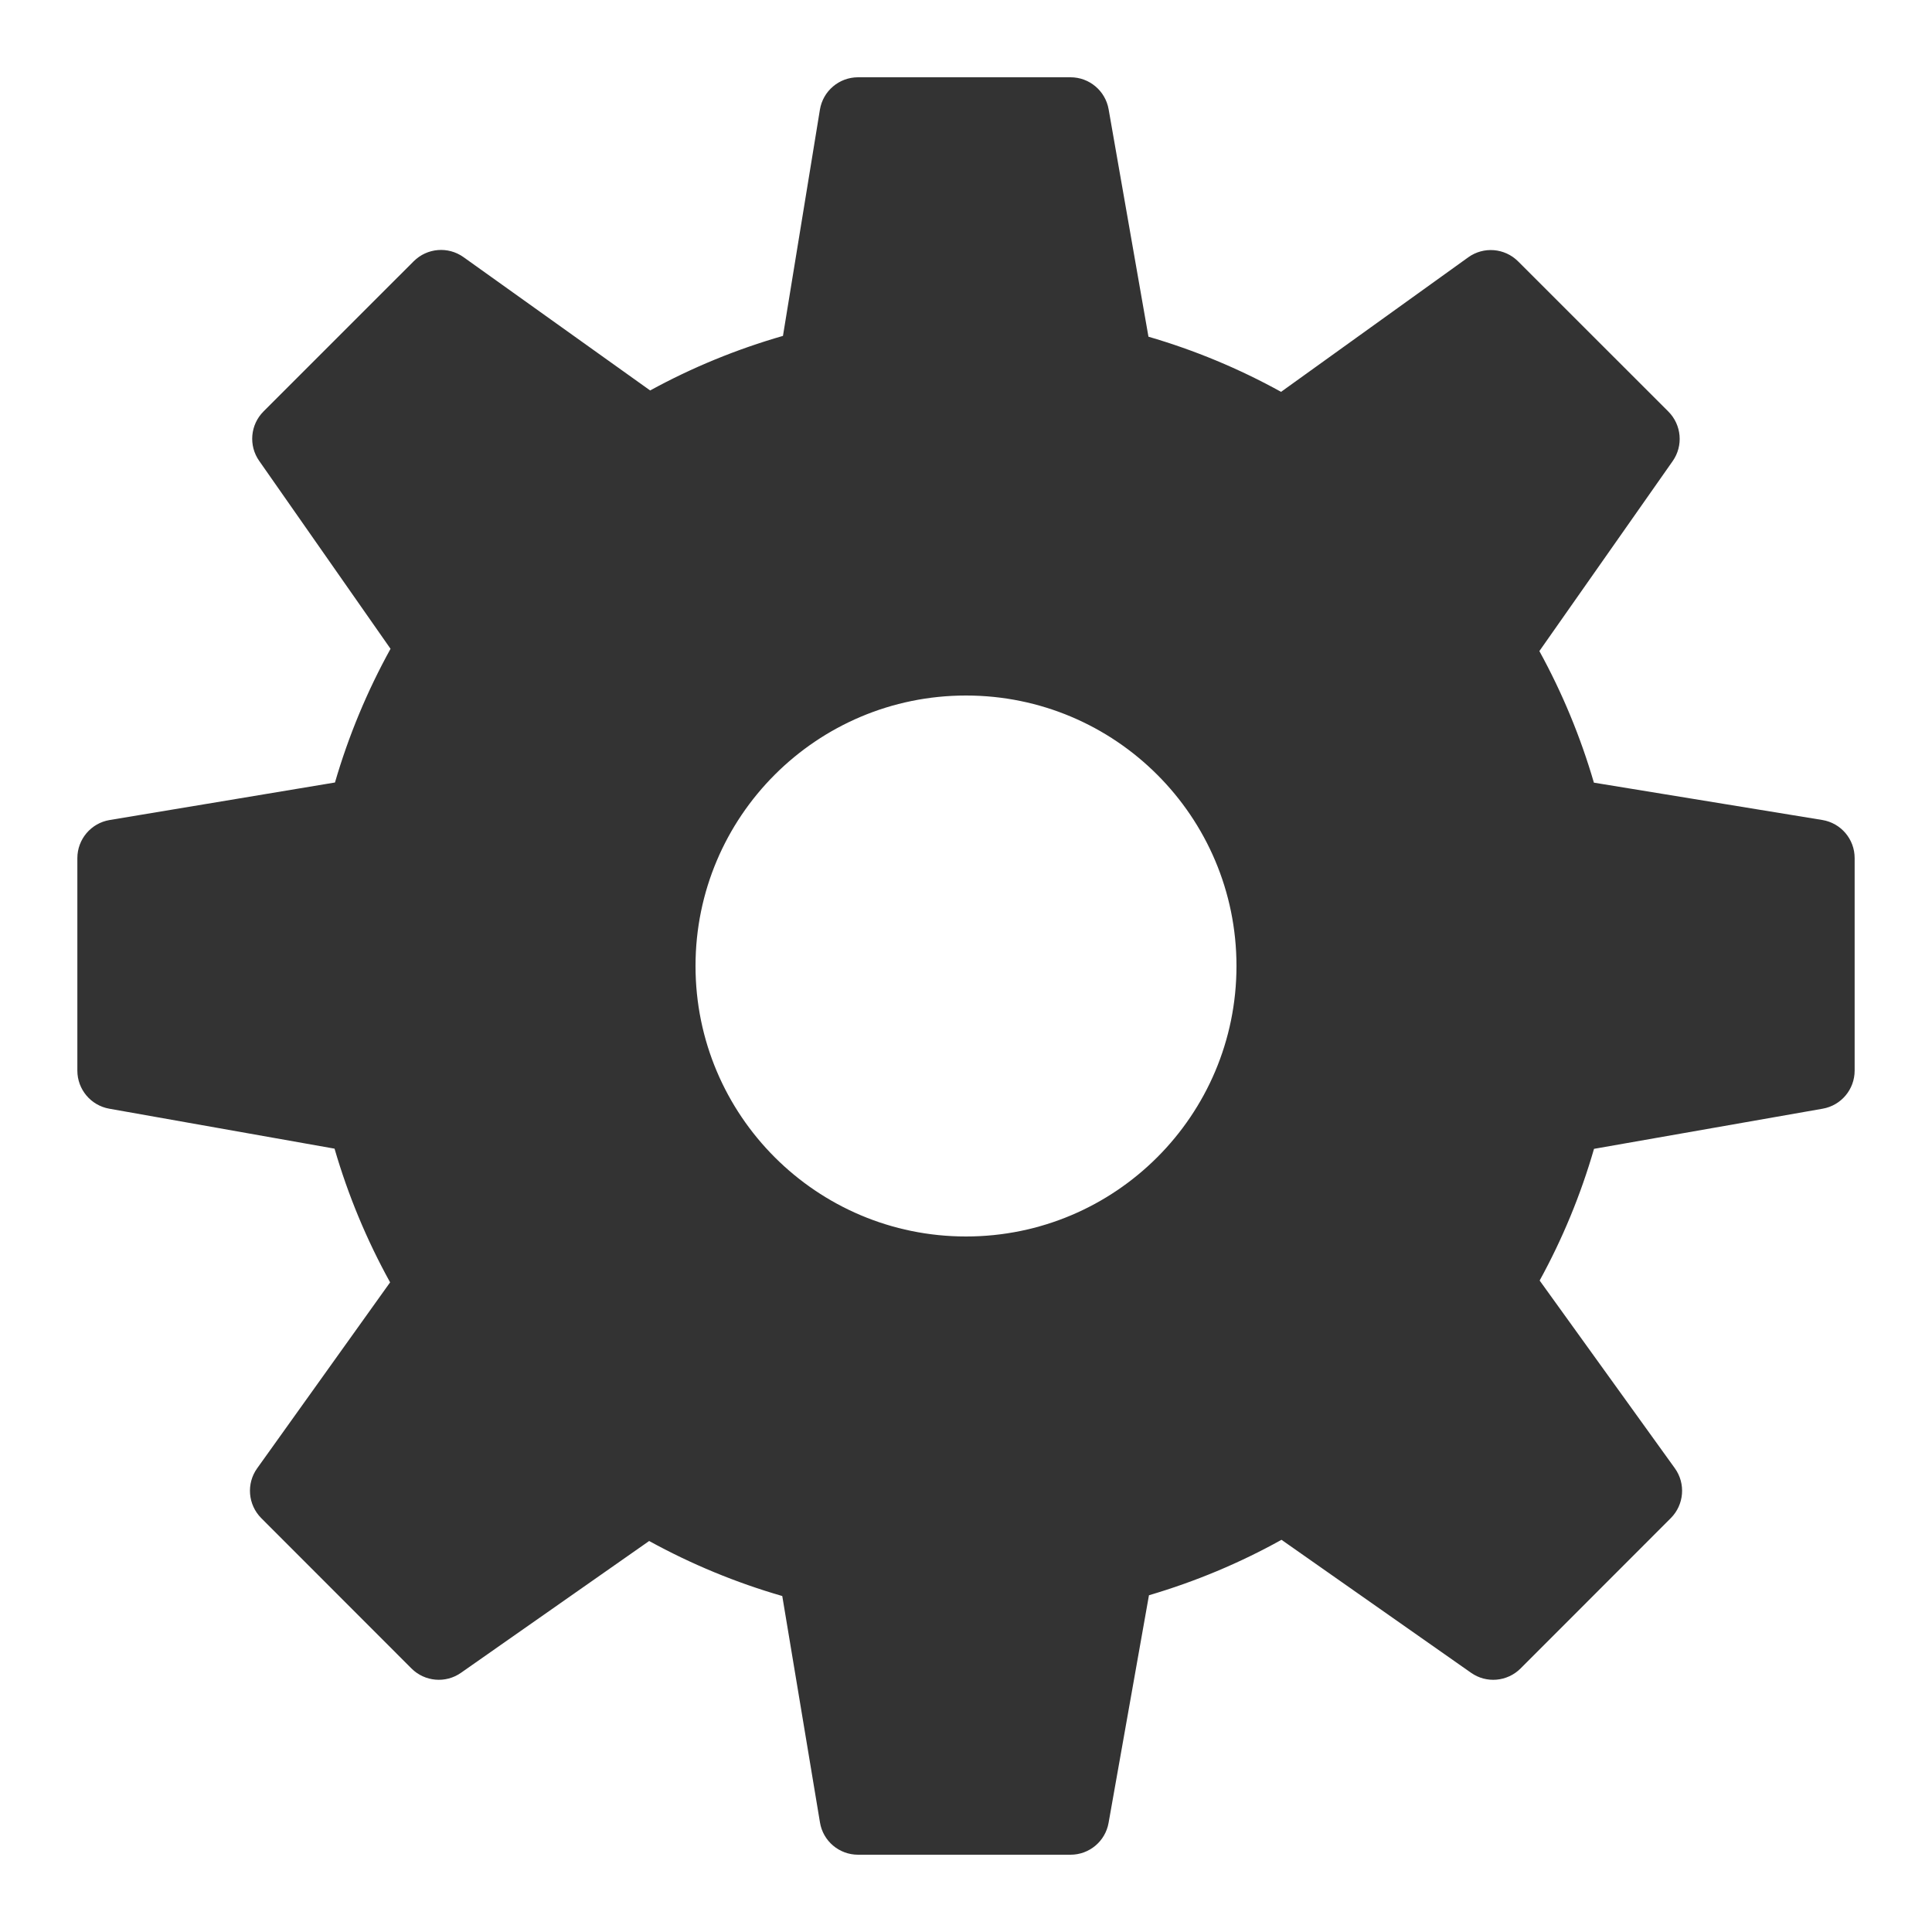
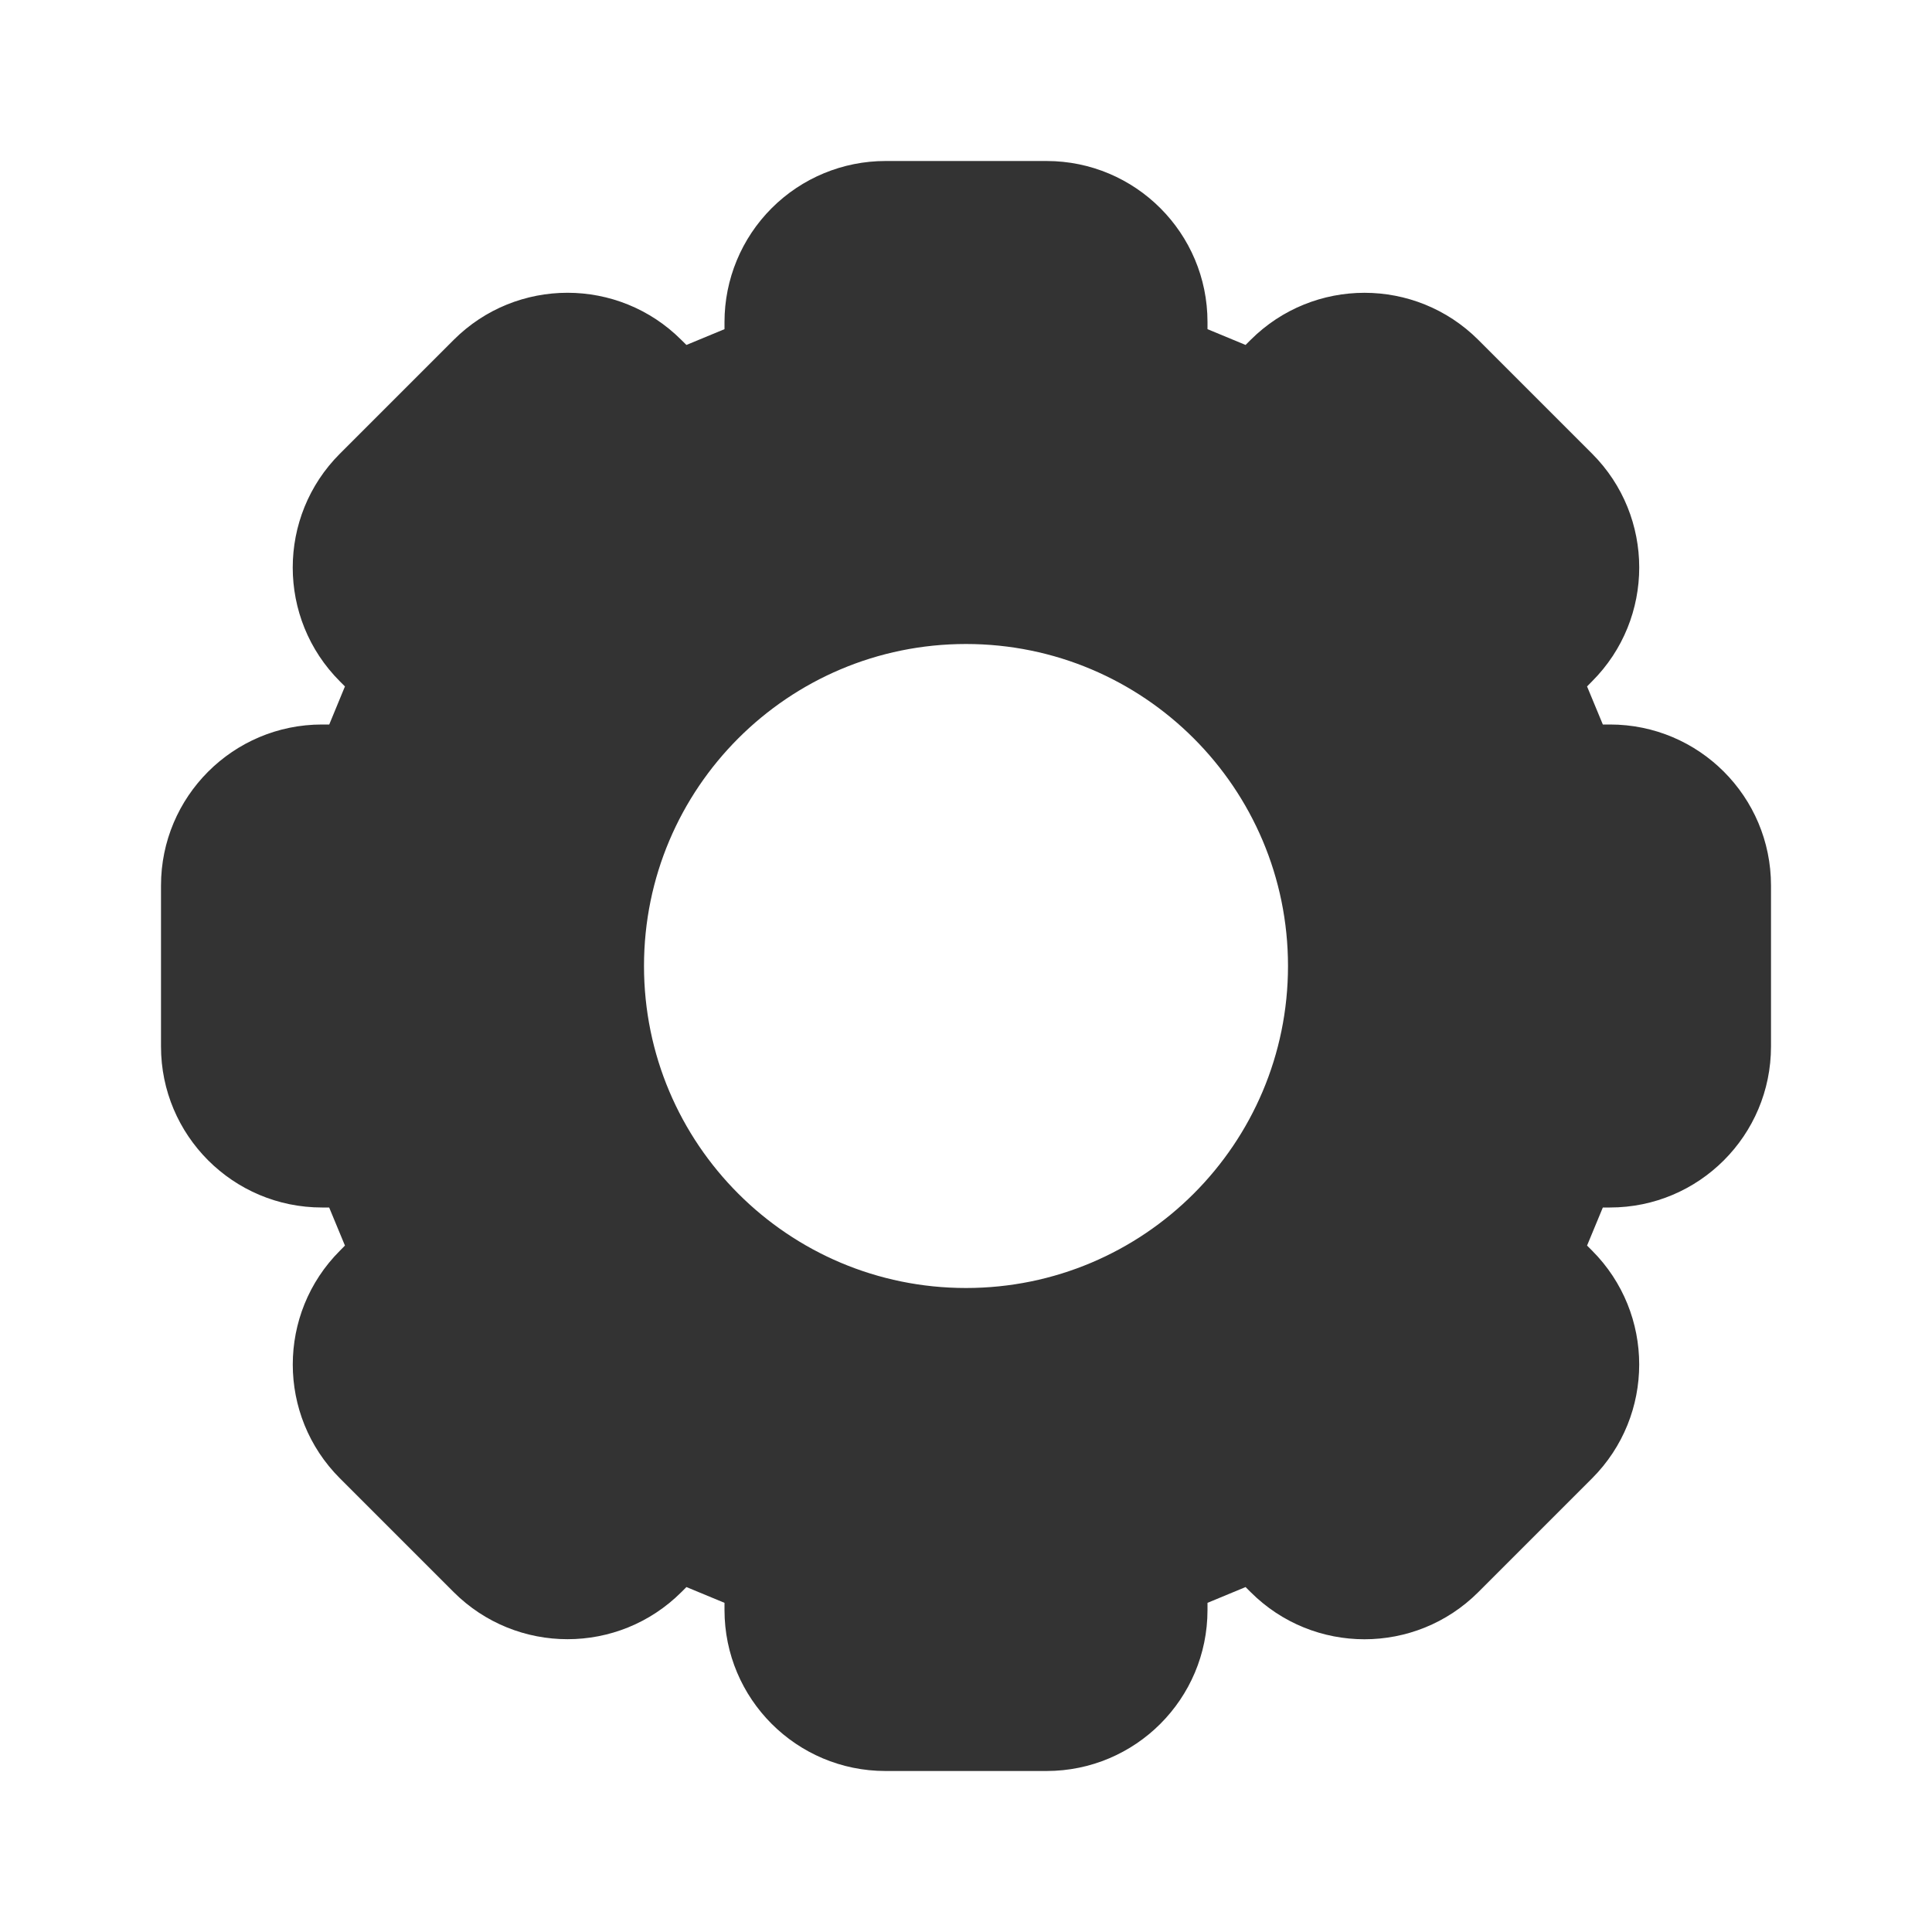
- <svg xmlns="http://www.w3.org/2000/svg" viewBox="0,0,256,256" width="100px" height="100px">
-   <g fill="#333333" fill-rule="nonzero" stroke="none" stroke-width="1" stroke-linecap="butt" stroke-linejoin="miter" stroke-miterlimit="10" stroke-dasharray="" stroke-dashoffset="0" font-family="none" font-weight="none" font-size="none" text-anchor="none" style="mix-blend-mode: normal">
-     <g transform="scale(5.12,5.12)">
-       <path d="M47.16,21.221l-5.91,-0.966c-0.346,-1.186 -0.819,-2.326 -1.411,-3.405l3.45,-4.917c0.279,-0.397 0.231,-0.938 -0.112,-1.282l-3.889,-3.887c-0.347,-0.346 -0.893,-0.391 -1.291,-0.104l-4.843,3.481c-1.089,-0.602 -2.239,-1.08 -3.432,-1.427l-1.031,-5.886c-0.084,-0.478 -0.499,-0.828 -0.985,-0.828h-5.5c-0.49,0 -0.908,0.355 -0.987,0.839l-0.956,5.854c-1.2,0.345 -2.352,0.818 -3.437,1.412l-4.83,-3.45c-0.399,-0.285 -0.942,-0.239 -1.289,0.106l-3.887,3.887c-0.343,0.343 -0.391,0.883 -0.112,1.28l3.399,4.863c-0.605,1.095 -1.087,2.254 -1.438,3.46l-5.831,0.971c-0.482,0.08 -0.836,0.498 -0.836,0.986v5.5c0,0.485 0.348,0.9 0.825,0.985l5.831,1.034c0.349,1.203 0.831,2.362 1.438,3.46l-3.441,4.813c-0.284,0.397 -0.239,0.942 0.106,1.289l3.888,3.891c0.343,0.343 0.884,0.391 1.281,0.112l4.87,-3.411c1.093,0.601 2.248,1.078 3.445,1.424l0.976,5.861c0.079,0.481 0.496,0.834 0.985,0.834h5.5c0.485,0 0.9,-0.348 0.984,-0.825l1.045,-5.89c1.199,-0.353 2.348,-0.833 3.43,-1.435l4.905,3.441c0.398,0.281 0.938,0.232 1.282,-0.111l3.888,-3.891c0.346,-0.347 0.391,-0.894 0.104,-1.292l-3.498,-4.857c0.593,-1.08 1.064,-2.222 1.407,-3.408l5.918,-1.039c0.479,-0.084 0.827,-0.5 0.827,-0.985v-5.5c0.001,-0.49 -0.354,-0.908 -0.838,-0.987zM25,32c-3.866,0 -7,-3.134 -7,-7c0,-3.866 3.134,-7 7,-7c3.866,0 7,3.134 7,7c0,3.866 -3.134,7 -7,7z" />
-     </g>
-   </g>
+ <svg xmlns="http://www.w3.org/2000/svg" class="w-[48px] h-[48px] text-gray-800 dark:text-white" aria-hidden="true" width="24" height="24" fill="#333333" viewBox="0 0 24 24">
+   <path fill-rule="evenodd" d="M9.586 2.586A2 2 0 0 1 11 2h2a2 2 0 0 1 2 2v.089l.473.196.063-.063a2.002 2.002 0 0 1 2.828 0l1.414 1.414a2 2 0 0 1 0 2.827l-.063.064.196.473H20a2 2 0 0 1 2 2v2a2 2 0 0 1-2 2h-.089l-.196.473.063.063a2.002 2.002 0 0 1 0 2.828l-1.414 1.414a2 2 0 0 1-2.828 0l-.063-.063-.473.196V20a2 2 0 0 1-2 2h-2a2 2 0 0 1-2-2v-.089l-.473-.196-.063.063a2.002 2.002 0 0 1-2.828 0l-1.414-1.414a2 2 0 0 1 0-2.827l.063-.064L4.089 15H4a2 2 0 0 1-2-2v-2a2 2 0 0 1 2-2h.09l.195-.473-.063-.063a2 2 0 0 1 0-2.828l1.414-1.414a2 2 0 0 1 2.827 0l.064.063L9 4.089V4a2 2 0 0 1 .586-1.414ZM8 12a4 4 0 1 1 8 0 4 4 0 0 1-8 0Z" clip-rule="evenodd" />
</svg>
